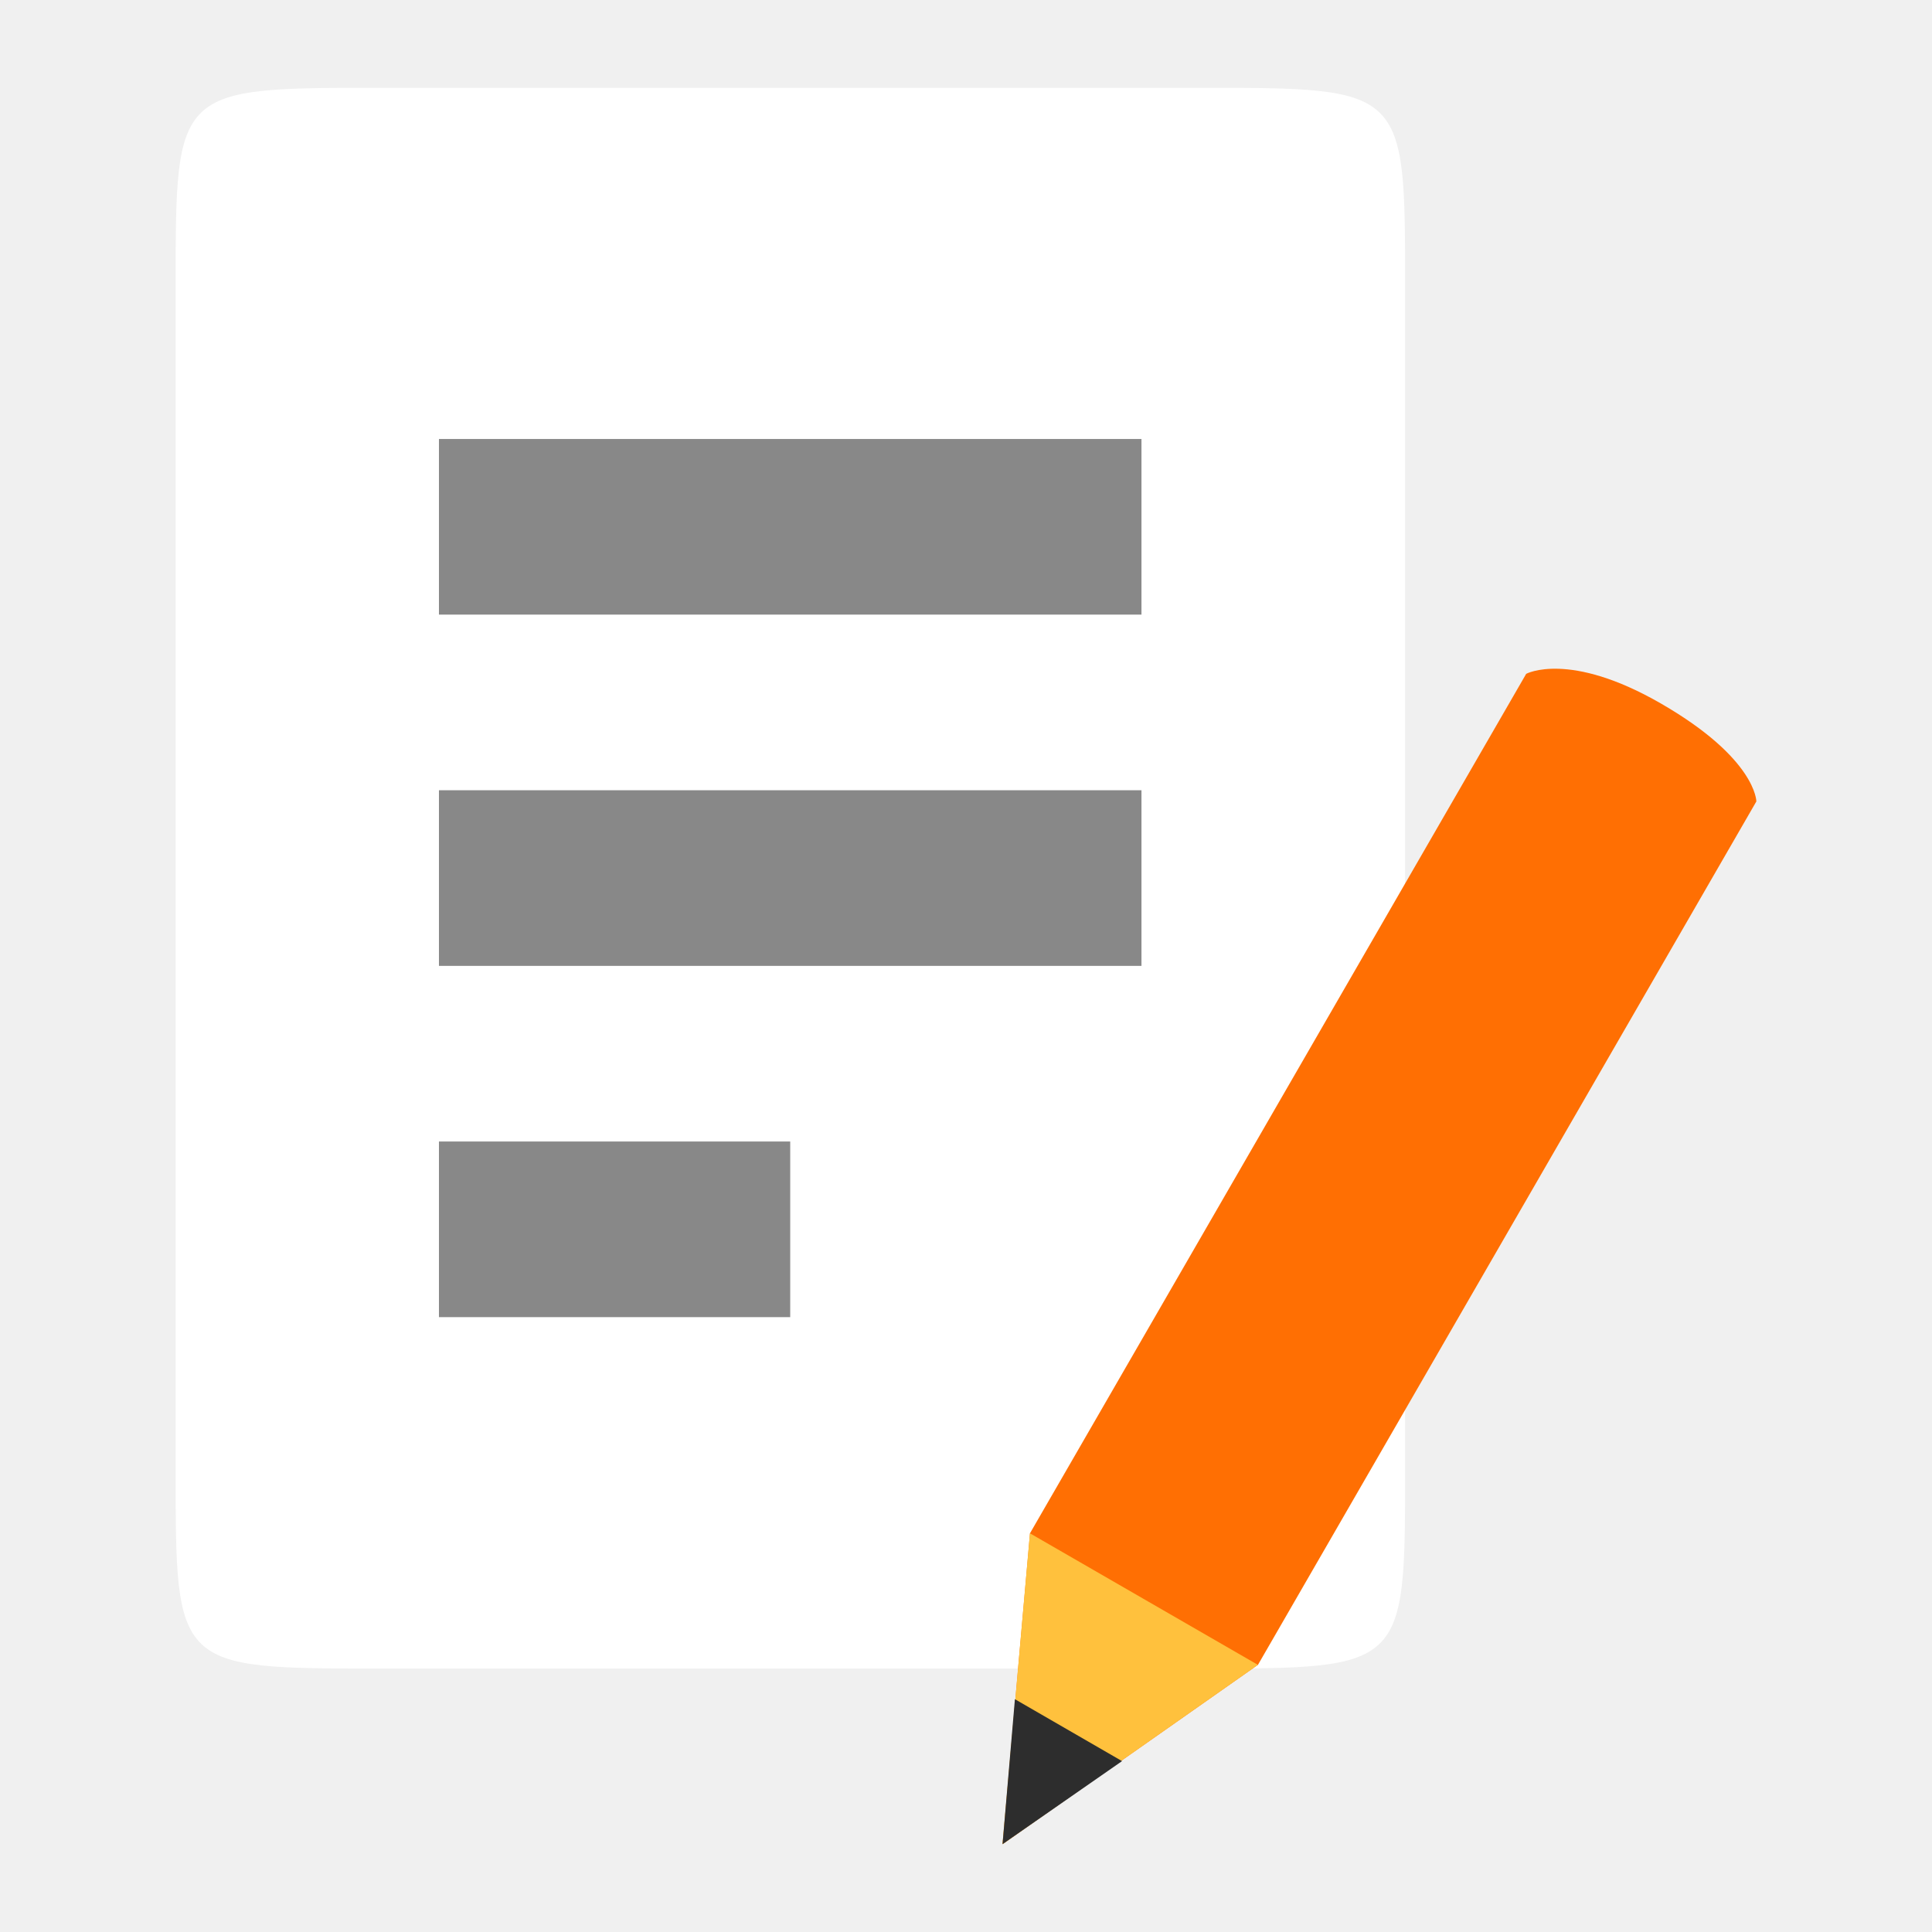
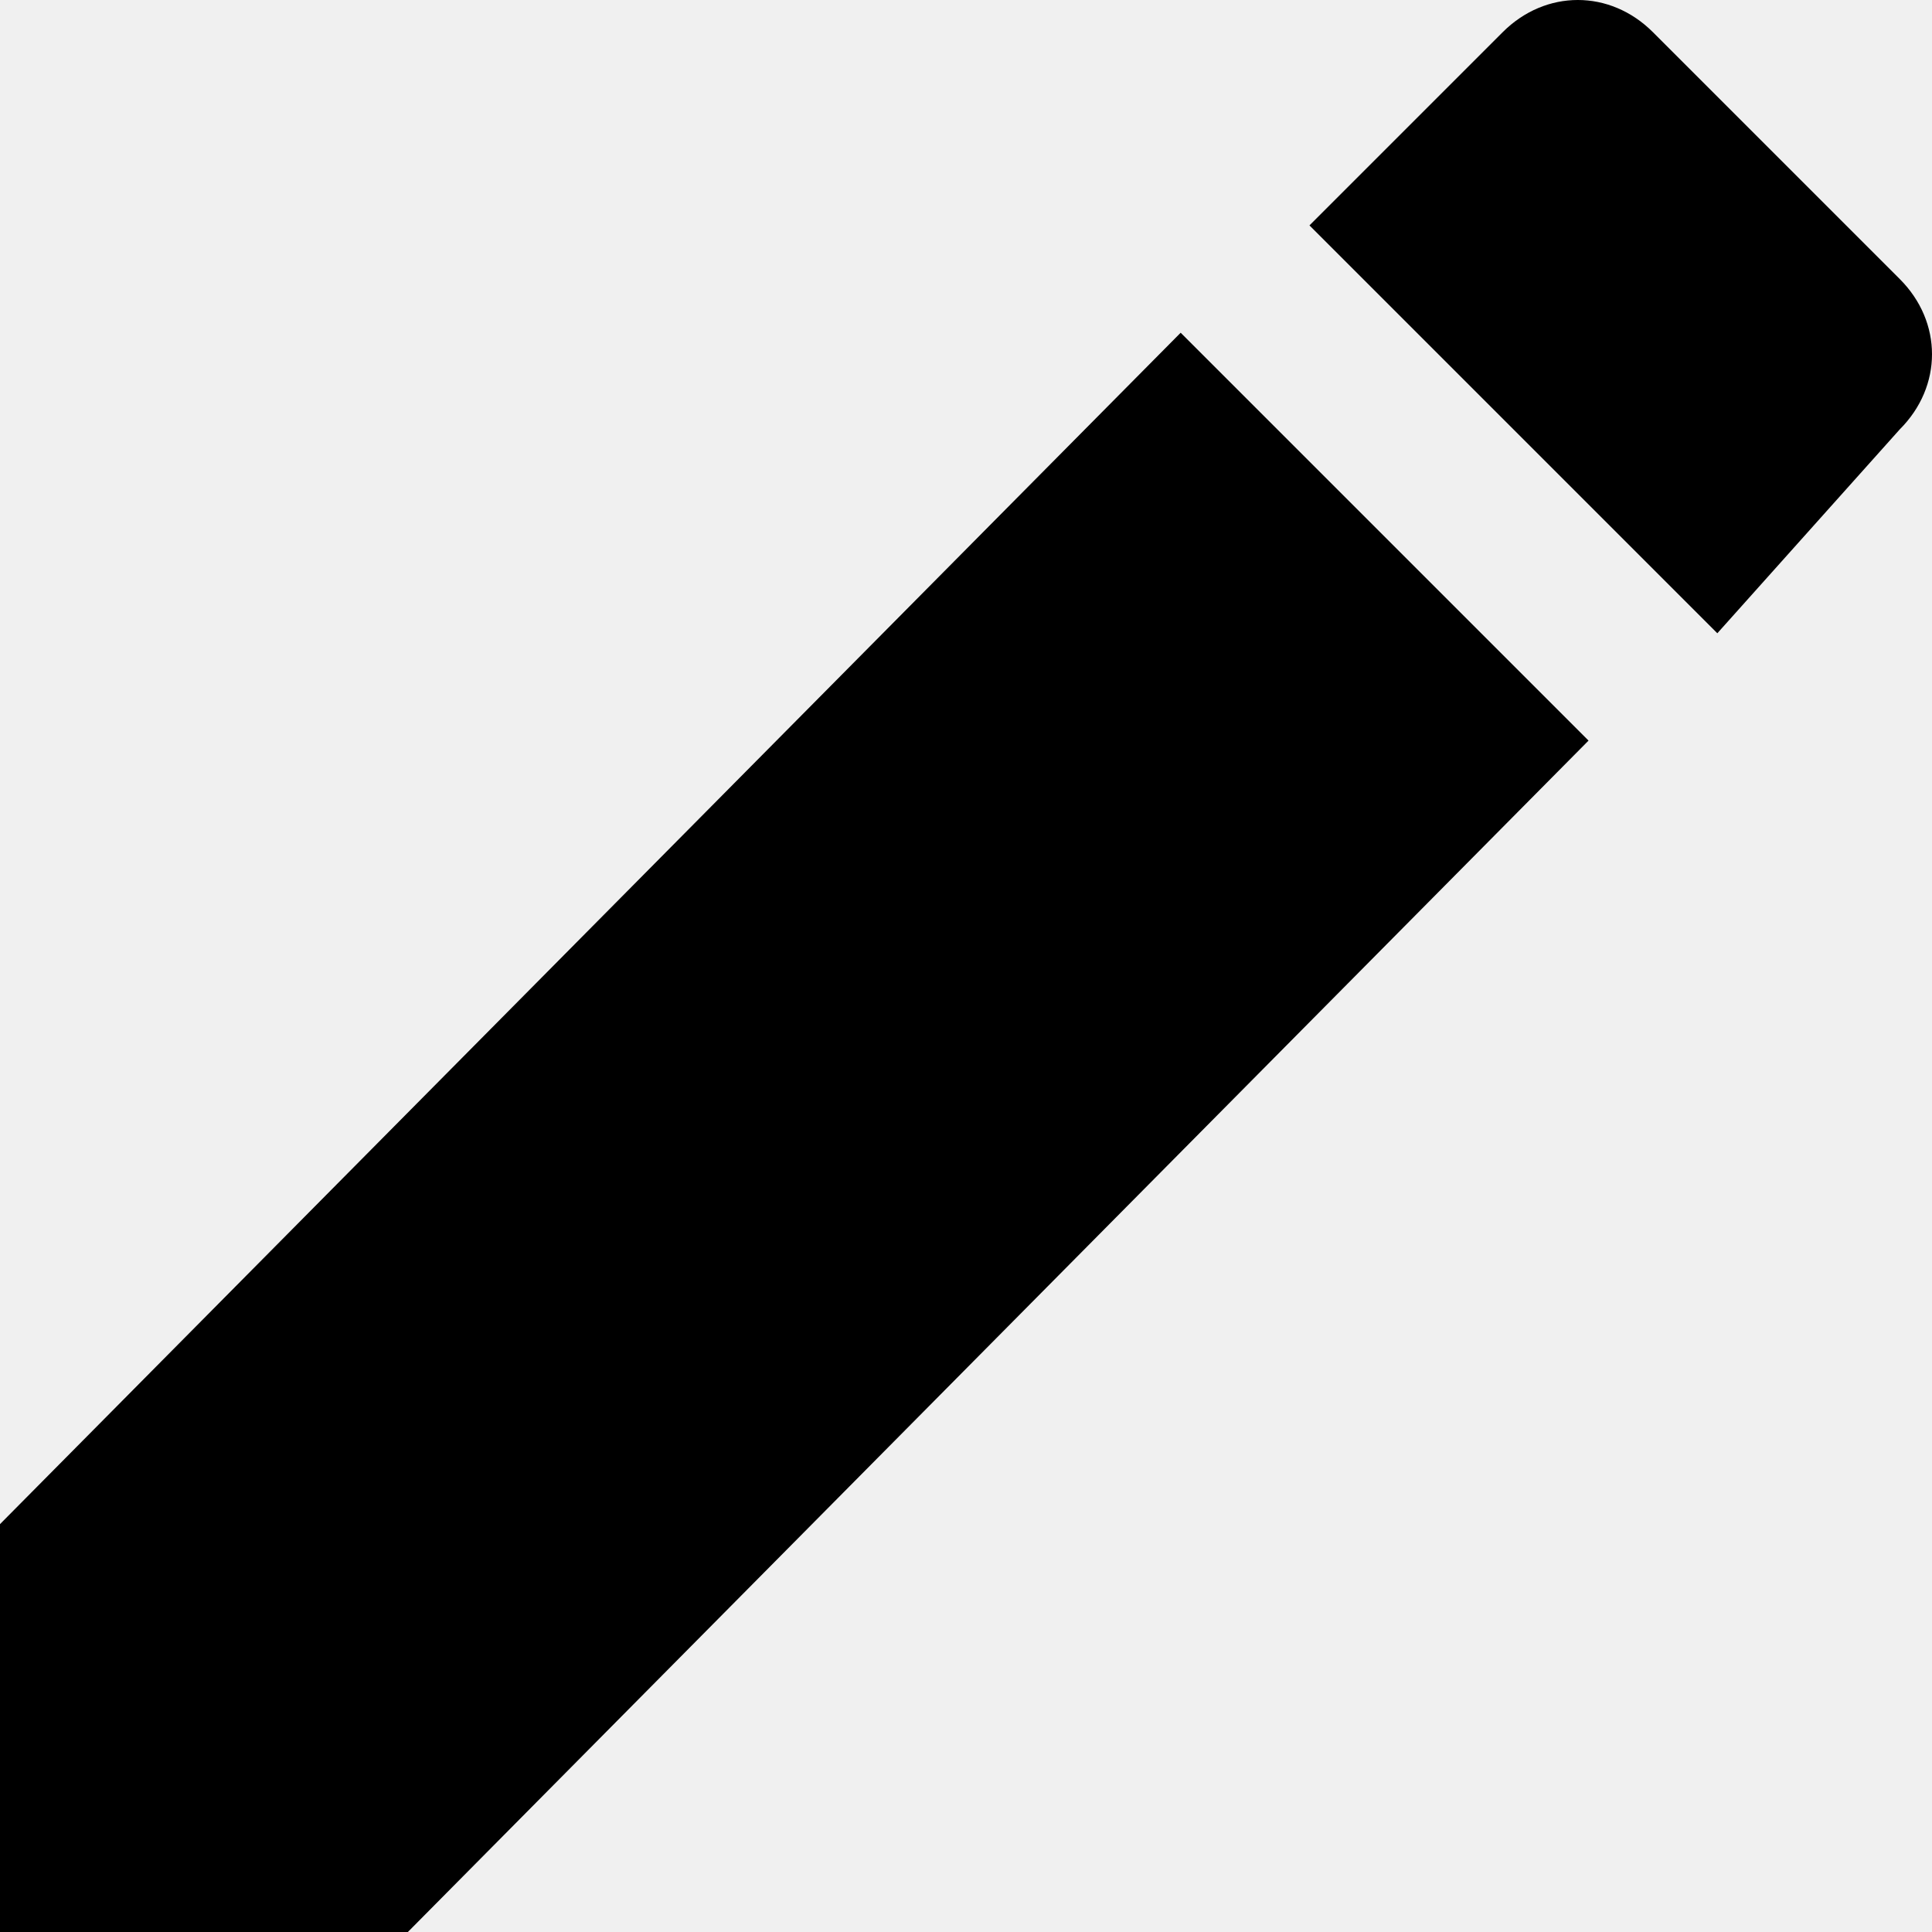
- <svg xmlns="http://www.w3.org/2000/svg" viewBox="0 0 22 22">
-   <path d="M 4.333,1 13.667,1 C 16,1 16,1 16,3.25 l 0,13.499 C 16,19 16,19 13.667,19 L 4.333,19 C 2,19 2,19 2,16.75 L 2,3.25 C 2,1 2,1 4.333,1 Z" style="fill:#fff;fill-opacity:1;fill-rule:evenodd" />
-   <g transform="matrix(0.5833333,0,0,0.5625687,-8.5,-5.751923)" style="fill:#888">
-     <path d="m 23.14 19.11 0 3.555 13.714 0 0 -3.555 z" />
-     <path d="m 23.14 33.33 0 3.555 6.857 0 0 -3.555 z" />
-     <path d="m 23.14 26.22 0 3.555 13.714 0 0 -3.555 z" />
+ <svg xmlns="http://www.w3.org/2000/svg" version="1.1" id="Capa_1" x="0px" y="0px" width="459px" height="459px" viewBox="0 0 459 459" style="enable-background:new 0 0 459 459;" xml:space="preserve">
+   <g>
+     <g id="create">
+       <path d="M0,362.1V459h96.9l280.5-283.05l-96.9-96.9L0,362.1z M451.35,102c10.2-10.2,10.2-25.5,0-35.7L392.7,7.649    c-10.2-10.2-25.5-10.2-35.7,0l-45.9,45.9l96.9,96.9L451.35,102z" />
+     </g>
  </g>
-   <path d="m 20 9.126 c 0 0 0.001 -0.487 -1.085 -1.114 c -1.048 -0.605 -1.536 -0.339 -1.536 -0.339 l -5.65 9.786 -0.312 3.54 2.908 -2.042" style="fill:#ff6f03;fill-opacity:1;stroke:none;fill-rule:nonzero" />
-   <path d="m 11.728 17.46 -0.312 3.54 2.908 -2.042" style="fill:#ffc13d;fill-opacity:1;stroke:none;fill-rule:nonzero" />
-   <path d="m 11.557 19.349 -0.141 1.651 1.361 -0.946" style="fill:#2d2d2d;fill-opacity:1;stroke:none;fill-rule:nonzero" />
+   <g>
+ </g>
+   <g>
+ </g>
+   <g>
+ </g>
+   <g>
+ </g>
+   <g>
+ </g>
+   <g>
+ </g>
+   <g>
+ </g>
+   <g>
+ </g>
+   <g>
+ </g>
+   <g>
+ </g>
+   <g>
+ </g>
+   <g>
+ </g>
+   <g>
+ </g>
+   <g>
+ </g>
+   <g>
+ </g>
</svg>
